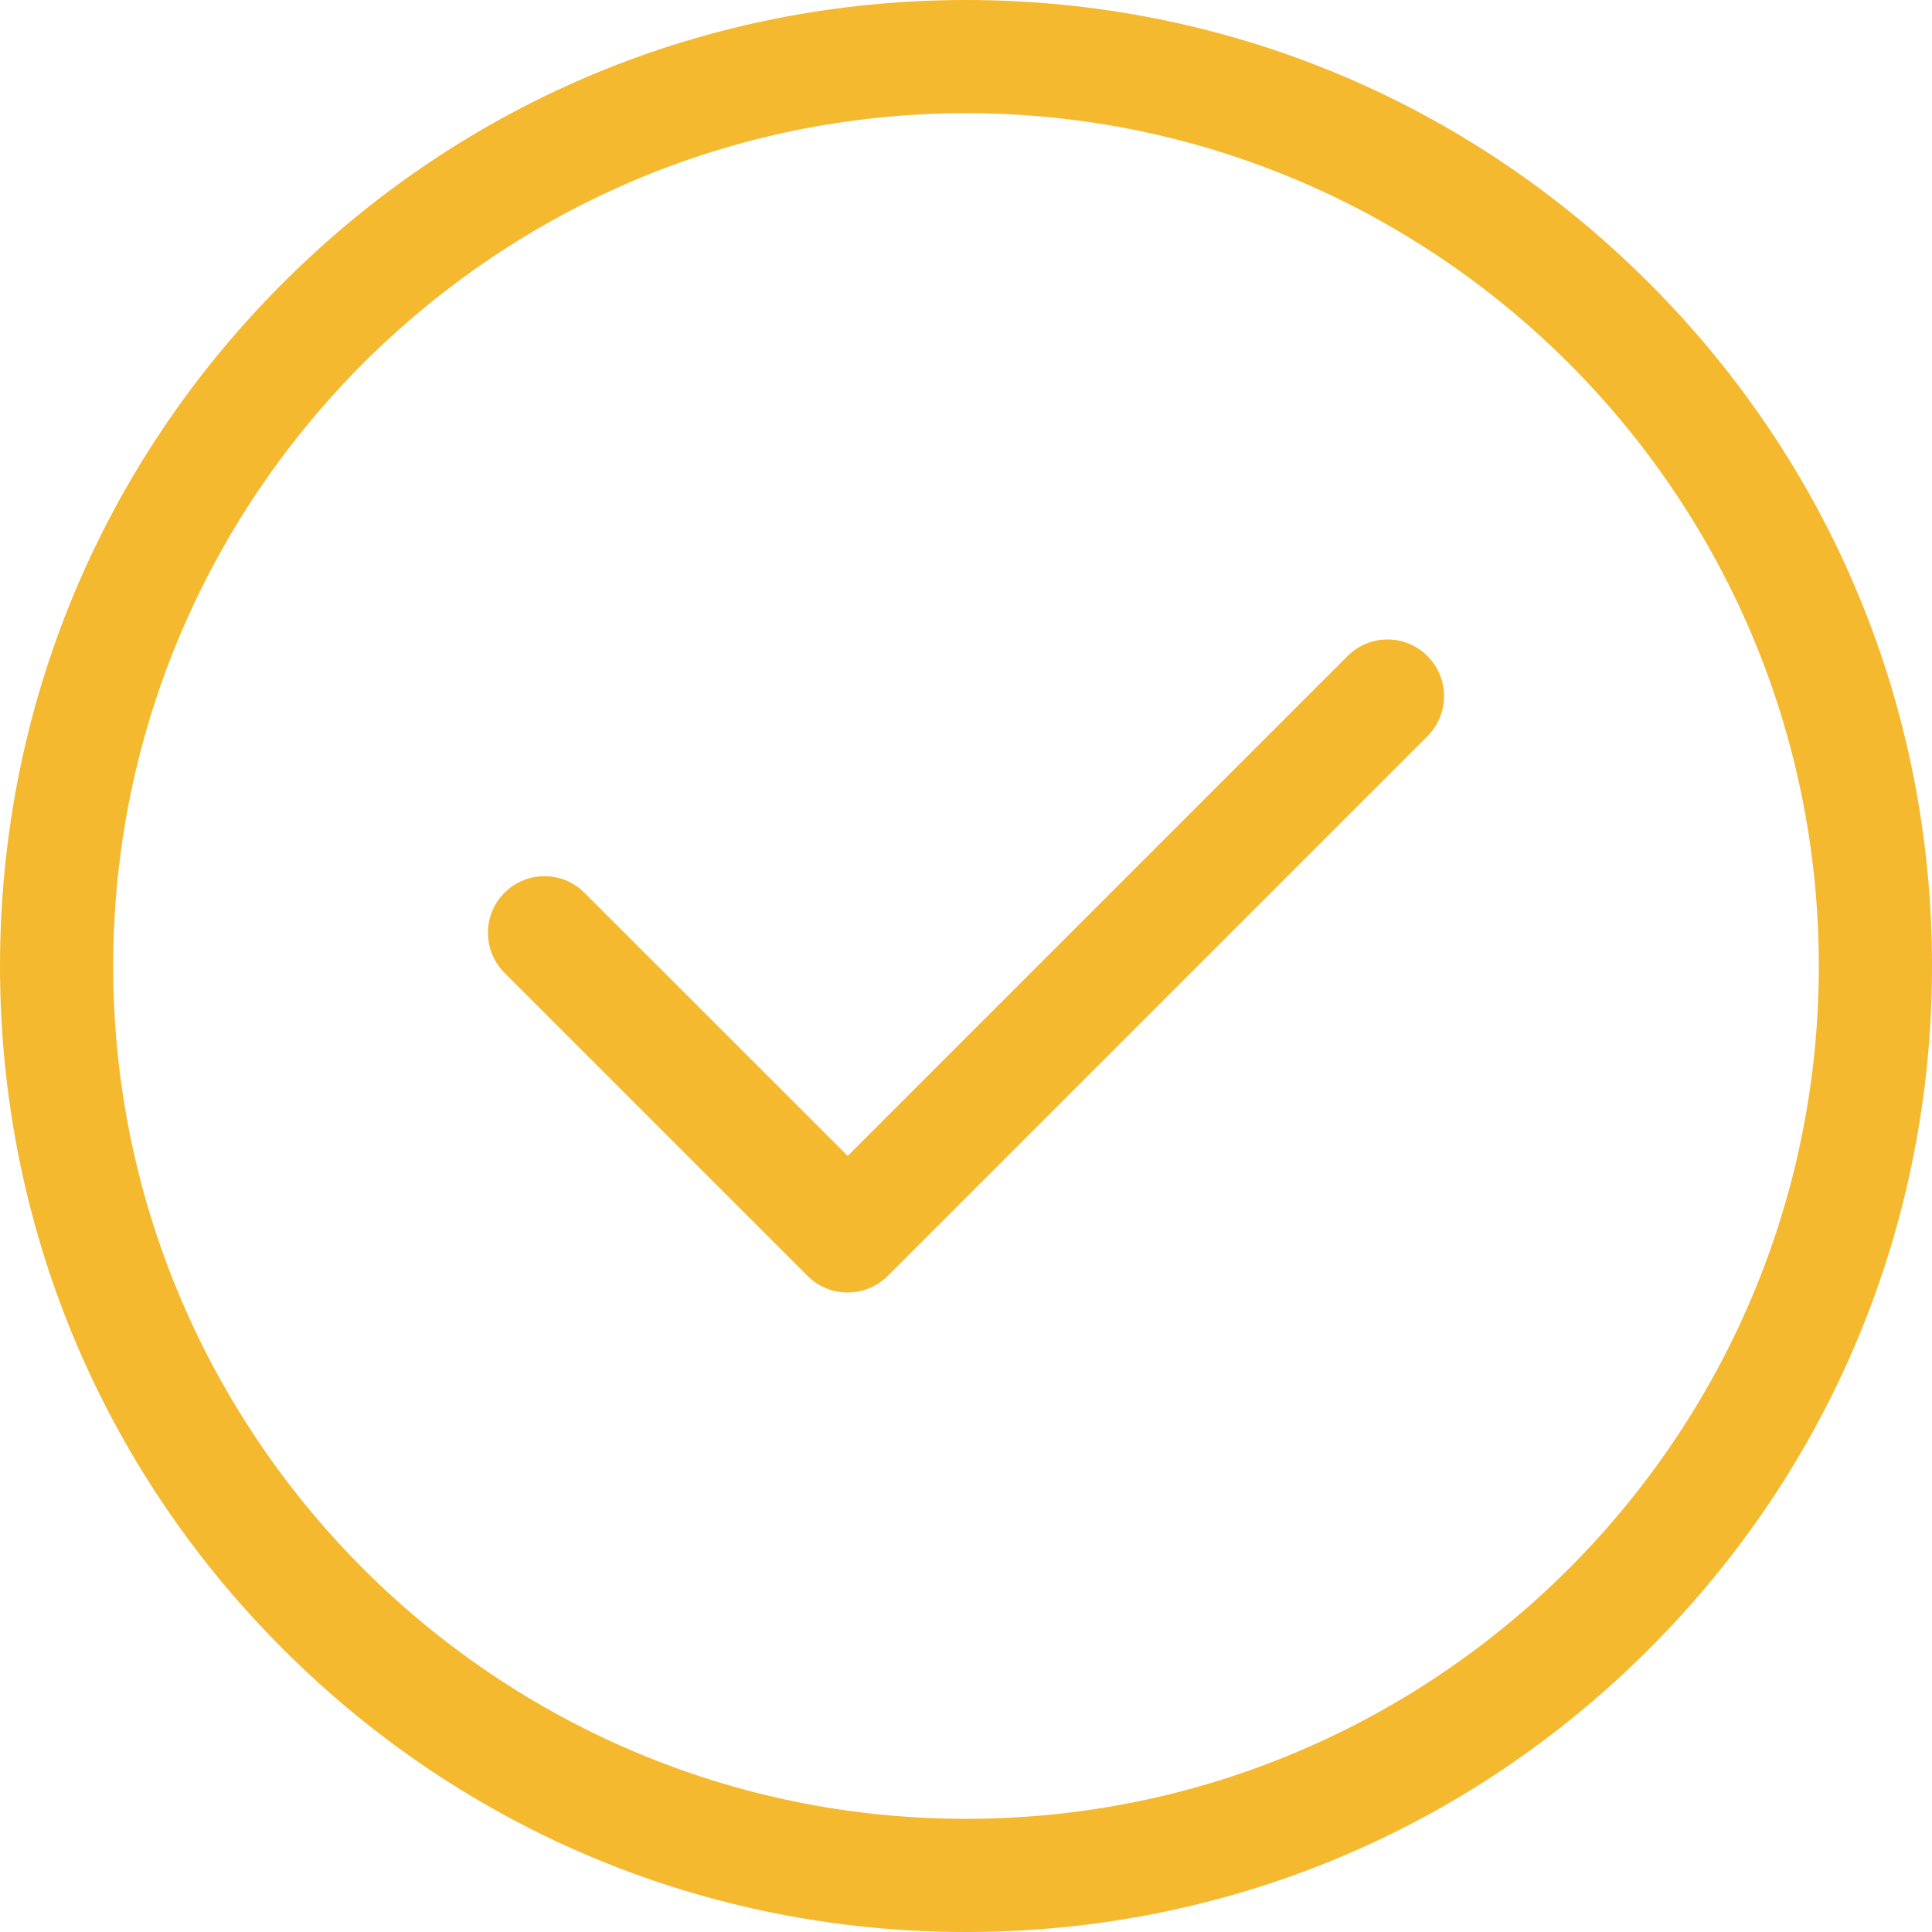
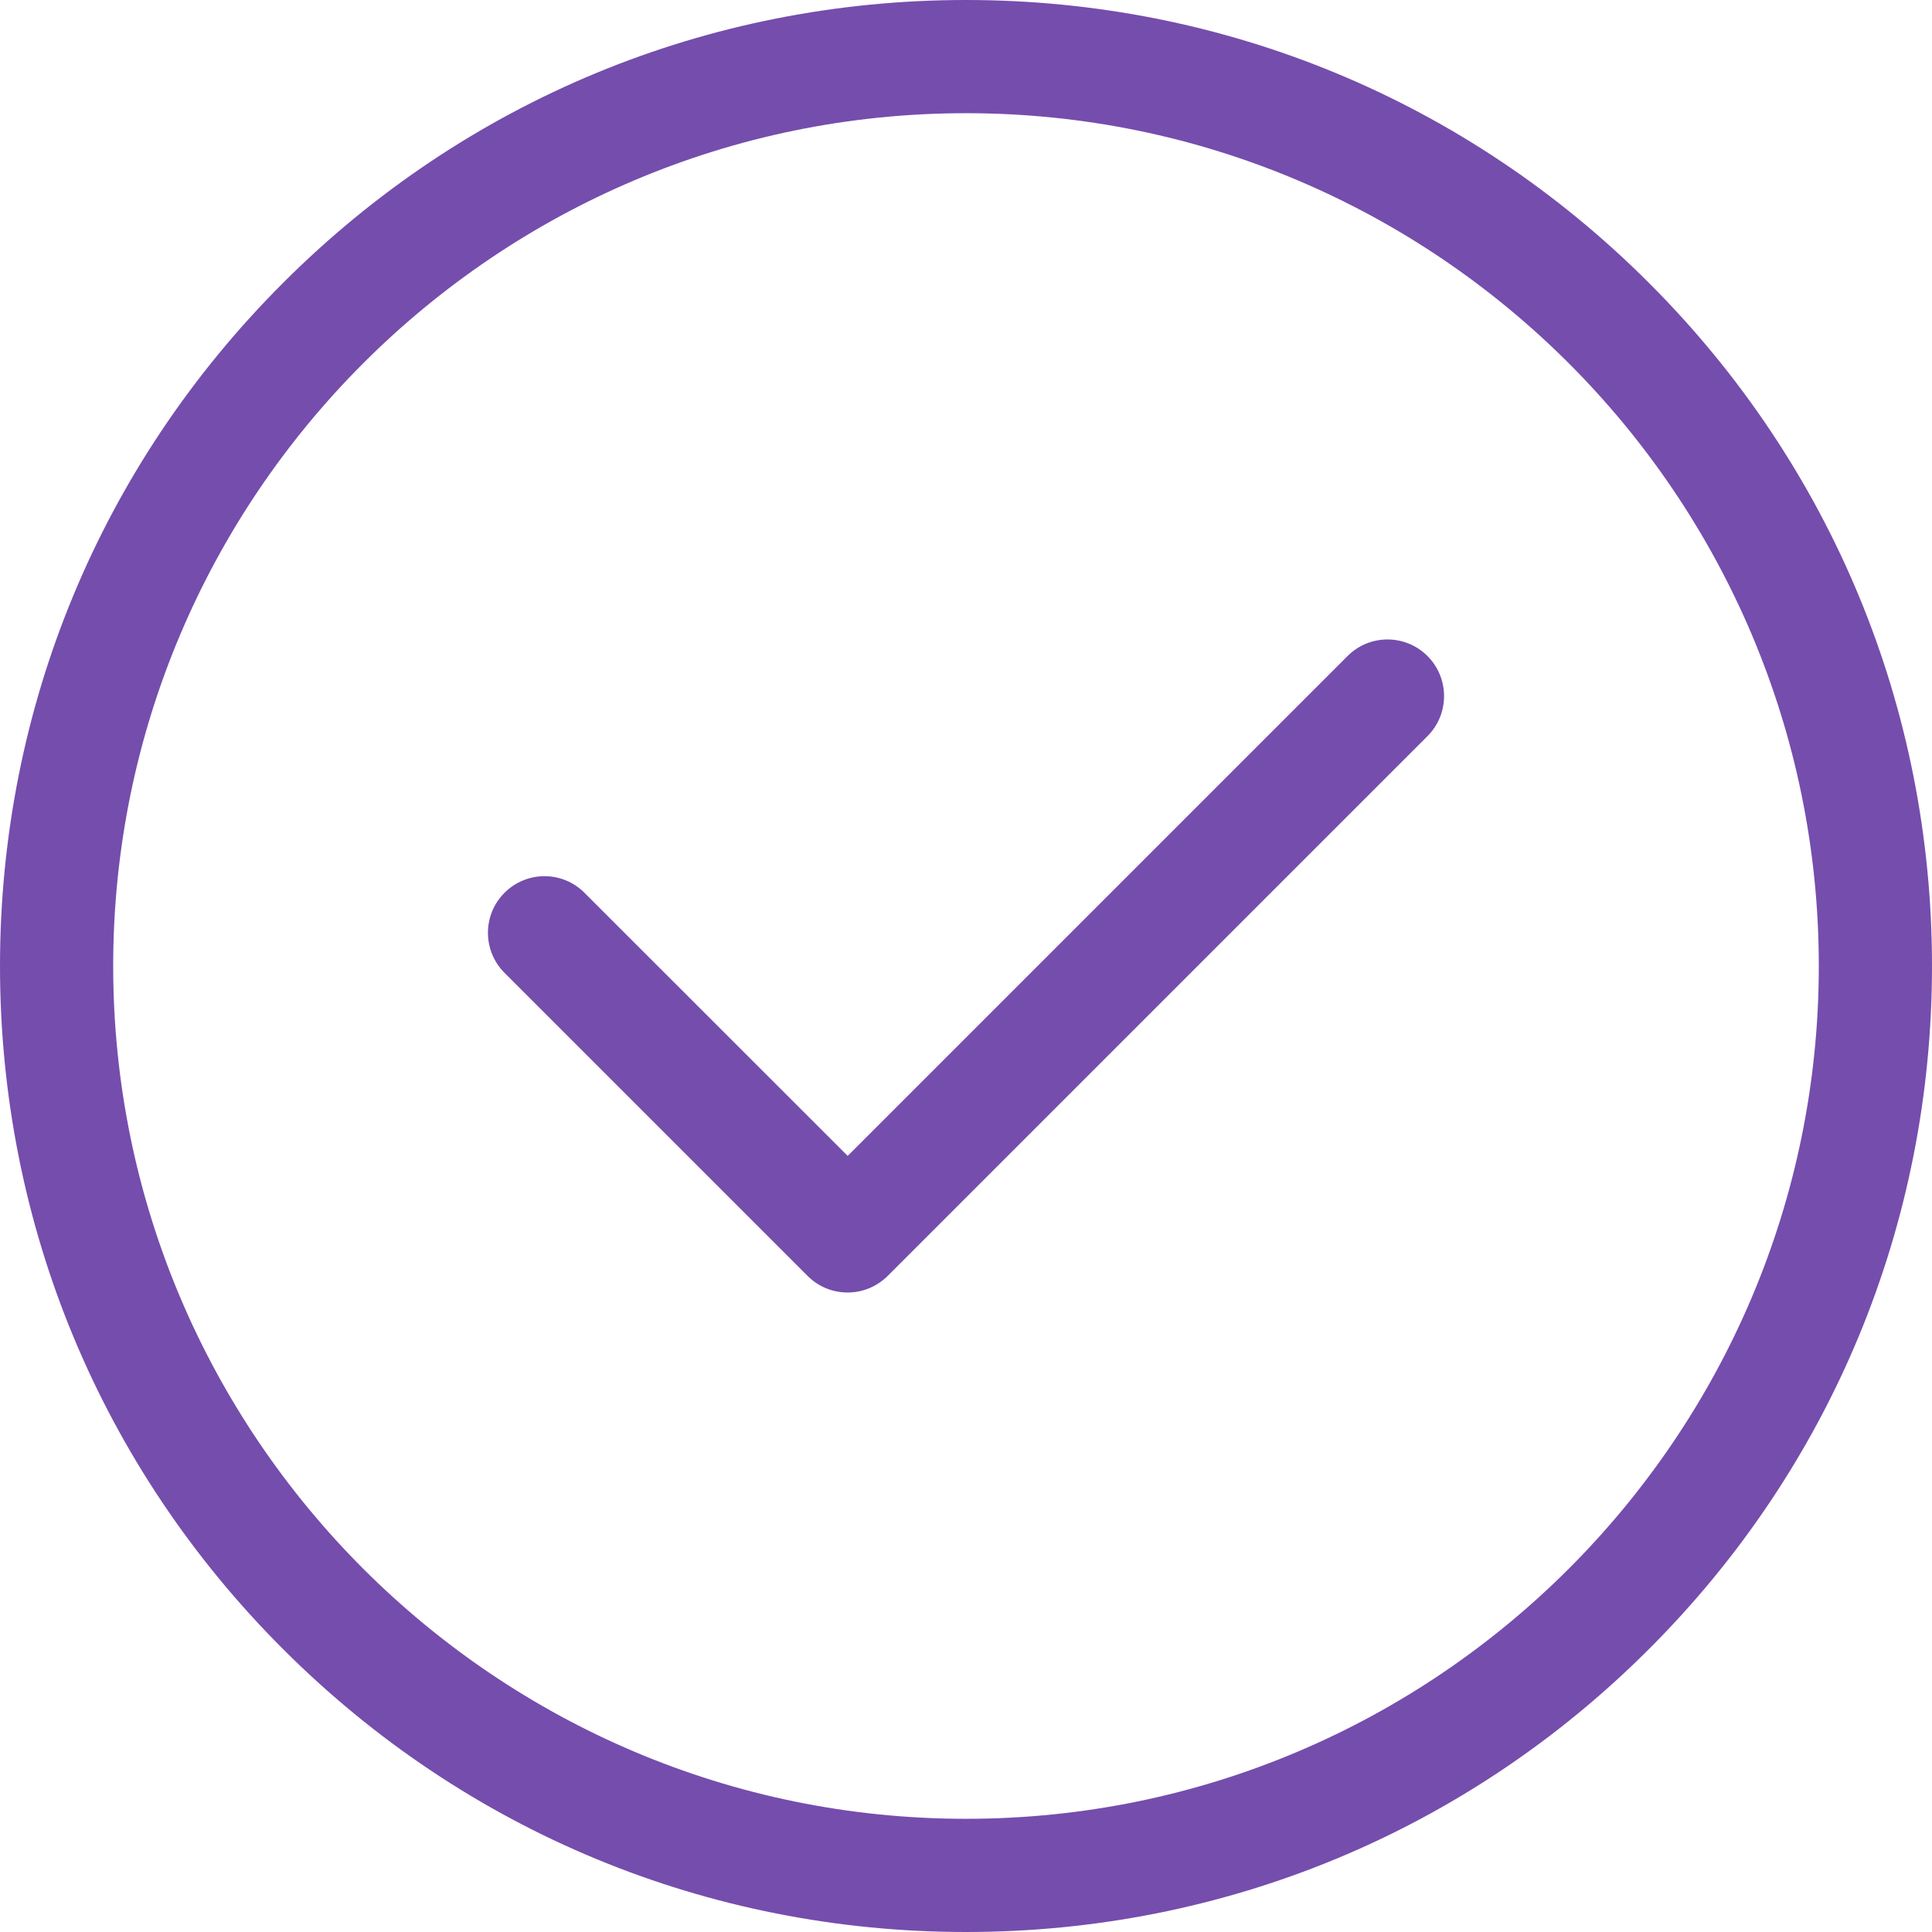
<svg xmlns="http://www.w3.org/2000/svg" width="17" height="17" viewBox="0 0 17 17" fill="none">
-   <path d="M14.51 2.49C12.905 0.884 10.77 0 8.5 0C6.23 0 4.095 0.884 2.49 2.49C0.884 4.095 0 6.23 0 8.5C0 10.77 0.884 12.905 2.49 14.51C4.095 16.116 6.23 17 8.5 17C10.77 17 12.905 16.116 14.51 14.51C16.116 12.905 17 10.77 17 8.5C17 6.23 16.116 4.095 14.51 2.49ZM8.5 16.004C4.362 16.004 0.996 12.638 0.996 8.5C0.996 4.362 4.362 0.996 8.5 0.996C12.638 0.996 16.004 4.362 16.004 8.5C16.004 12.638 12.638 16.004 8.5 16.004Z" fill="#F4B92F" />
-   <path d="M12.561 5.773C12.366 5.578 12.051 5.578 11.857 5.773L7.459 10.171L5.143 7.856C4.949 7.661 4.634 7.661 4.439 7.856C4.245 8.05 4.245 8.365 4.439 8.56L7.106 11.227C7.204 11.325 7.331 11.373 7.459 11.373C7.586 11.373 7.713 11.324 7.811 11.227L12.561 6.477C12.755 6.283 12.755 5.967 12.561 5.773Z" fill="#F4B92F" />
+   <path d="M14.51 2.49C12.905 0.884 10.77 0 8.5 0C6.23 0 4.095 0.884 2.49 2.49C0.884 4.095 0 6.23 0 8.5C0 10.77 0.884 12.905 2.49 14.51C4.095 16.116 6.23 17 8.5 17C10.77 17 12.905 16.116 14.51 14.51C16.116 12.905 17 10.77 17 8.5C17 6.23 16.116 4.095 14.51 2.49ZM8.5 16.004C4.362 16.004 0.996 12.638 0.996 8.5C0.996 4.362 4.362 0.996 8.5 0.996C12.638 0.996 16.004 4.362 16.004 8.5C16.004 12.638 12.638 16.004 8.5 16.004Z" fill="#754DAD" />
+   <path d="M12.561 5.773C12.367 5.578 12.051 5.578 11.857 5.773L7.459 10.171L5.143 7.856C4.949 7.661 4.634 7.661 4.439 7.856C4.245 8.05 4.245 8.365 4.439 8.56L7.106 11.227C7.204 11.325 7.331 11.373 7.459 11.373C7.586 11.373 7.713 11.324 7.811 11.227L12.561 6.477C12.755 6.283 12.755 5.967 12.561 5.773Z" fill="#754DAD" />
</svg>
